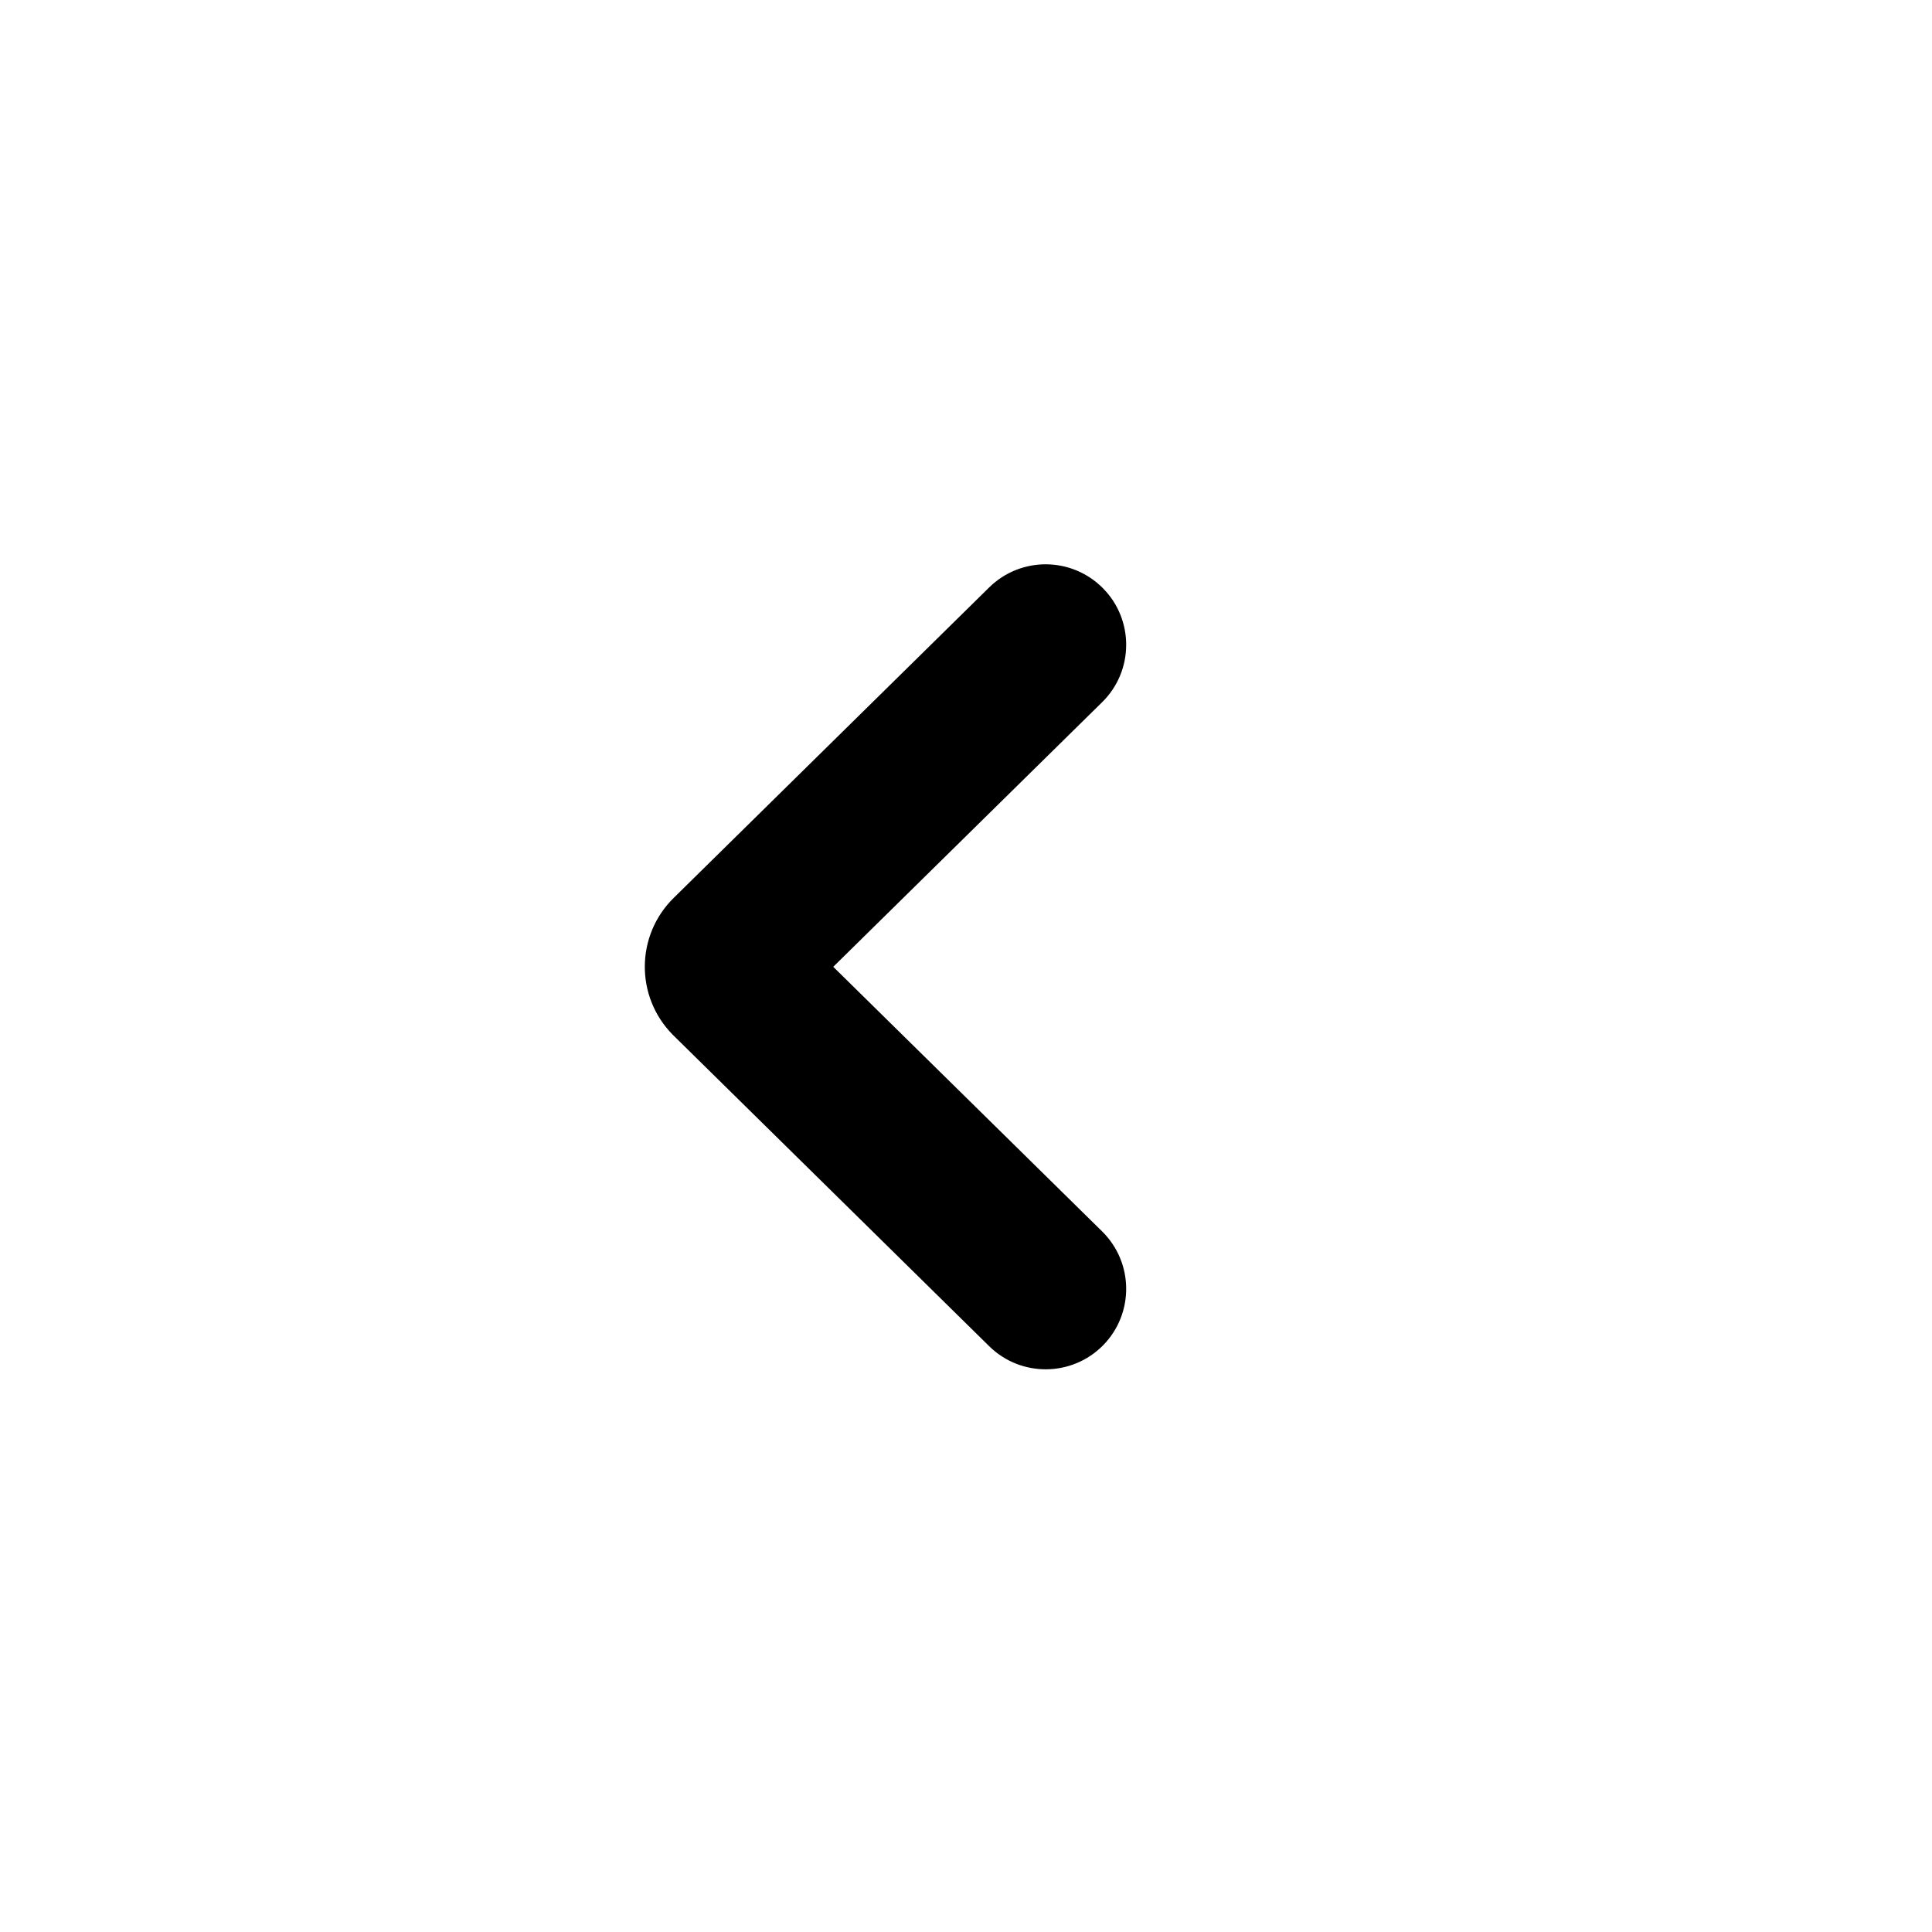
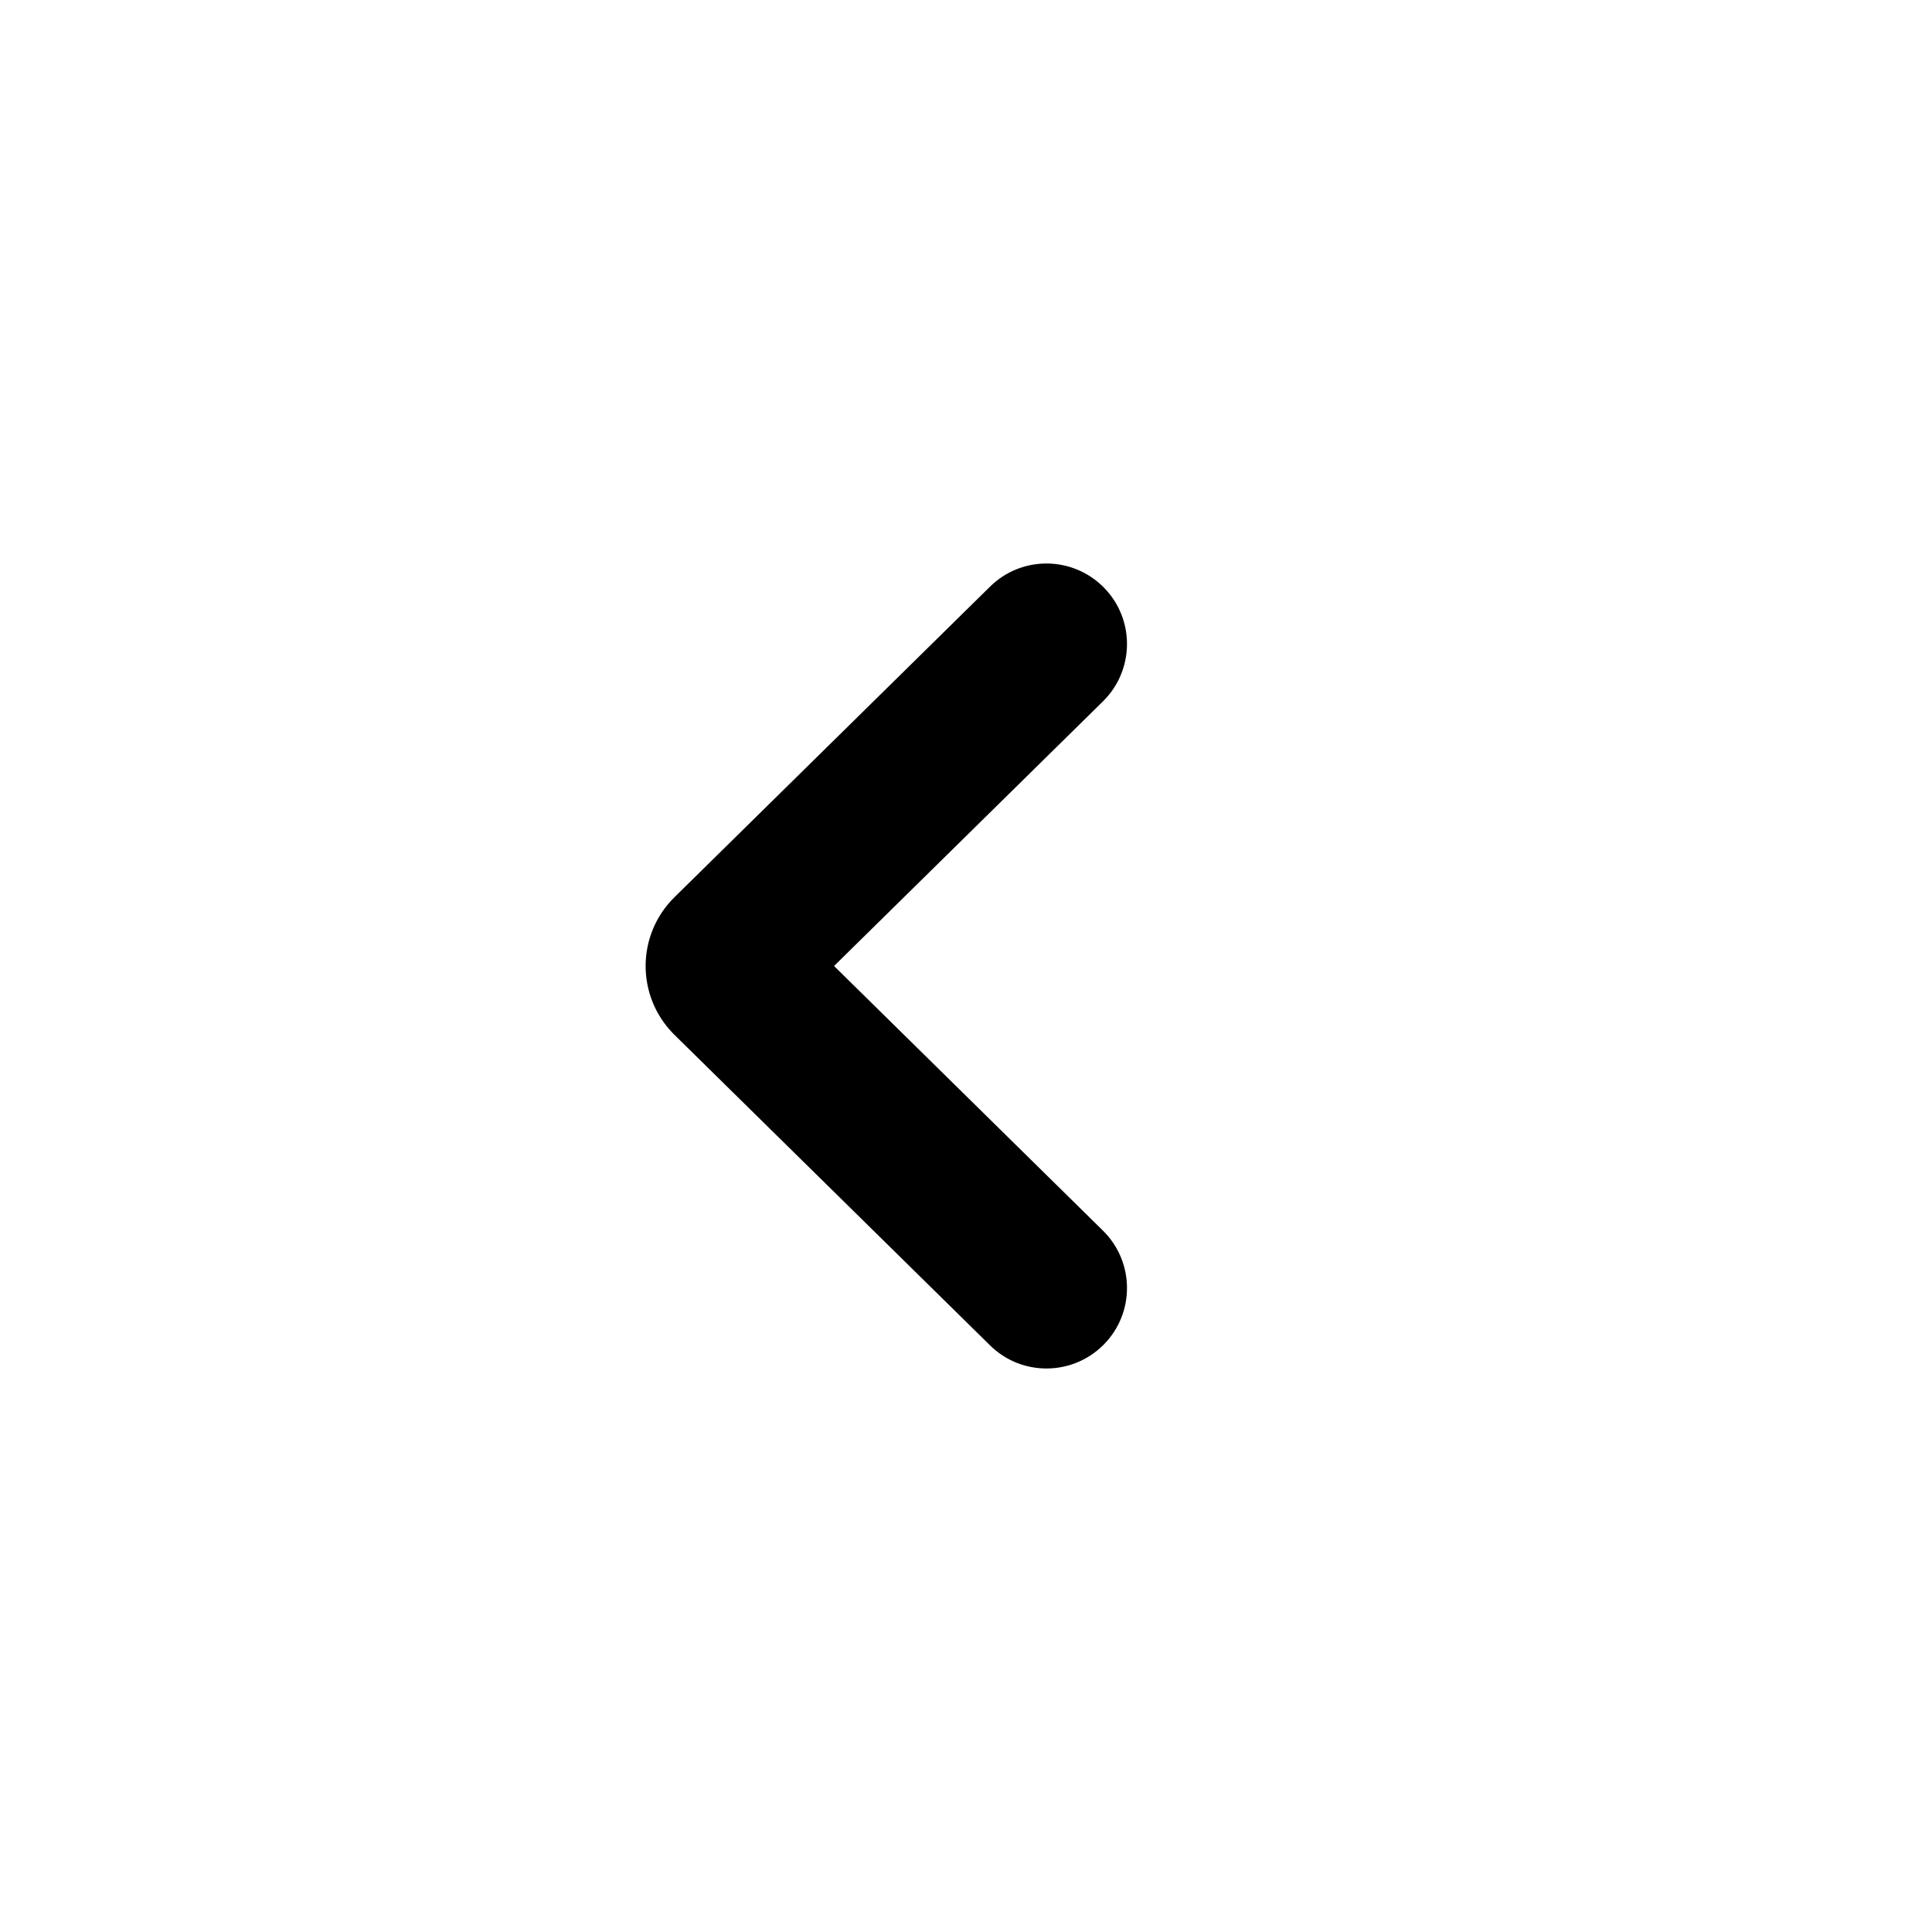
<svg xmlns="http://www.w3.org/2000/svg" viewBox="0 0 24 24">
-   <path transform="rotate(90 11 12)" d="M7.723,9.309 C7.336,8.915 6.702,8.91 6.309,9.297 C5.915,9.685 5.91,10.318 6.297,10.712 L10.155,14.632 C10.62,15.104 11.379,15.11 11.852,14.645 C11.856,14.641 13.147,13.329 15.723,10.712 C16.11,10.318 16.105,9.685 15.712,9.297 C15.318,8.91 14.685,8.915 14.297,9.309 L11.01,12.649 L7.723,9.309 Z" />
+   <path transform="translate(11, 12) rotate(90) translate(-11, -12) translate(6, 9)" d="M1.713,0.299 C1.325,-0.095 0.692,-0.1 0.299,0.287 C-0.095,0.675 -0.1,1.308 0.287,1.701 L4.145,5.621 C4.61,6.094 5.369,6.1 5.842,5.635 C5.846,5.63 7.137,4.319 9.713,1.701 C10.1,1.308 10.095,0.675 9.701,0.287 C9.308,-0.1 8.675,-0.095 8.287,0.299 L5,3.639 L1.713,0.299 Z" id="path-1" />
</svg>
